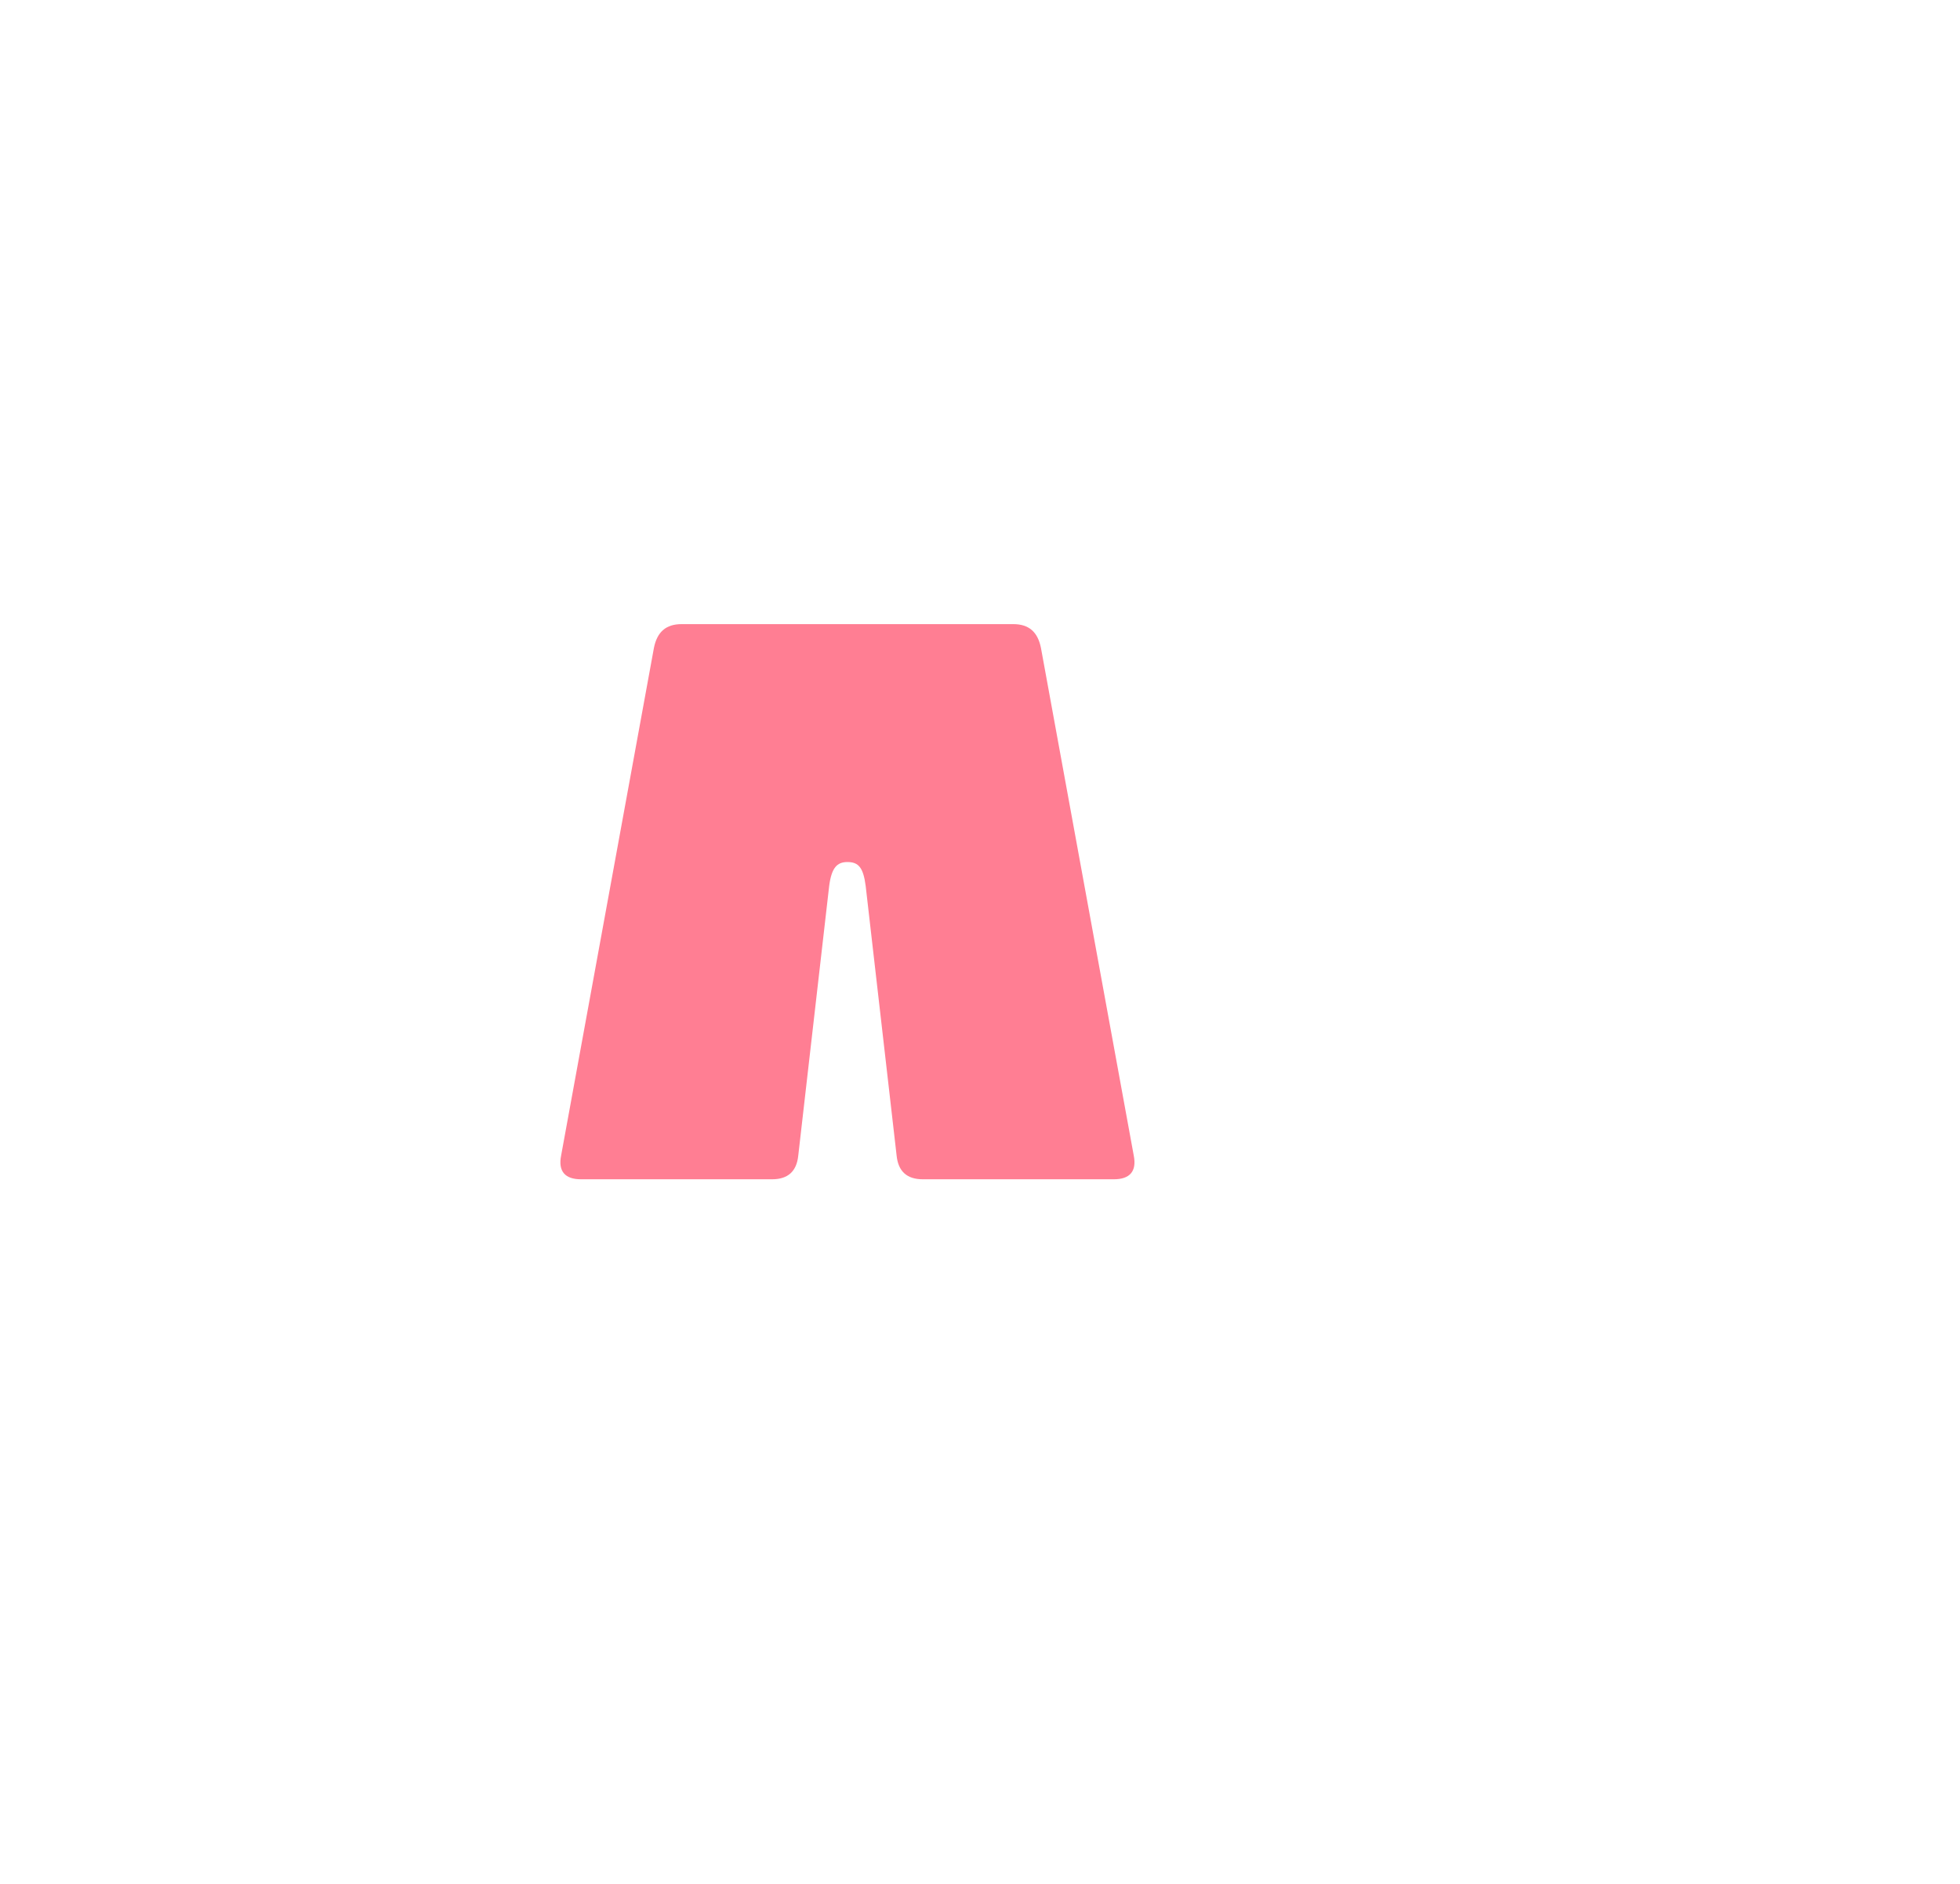
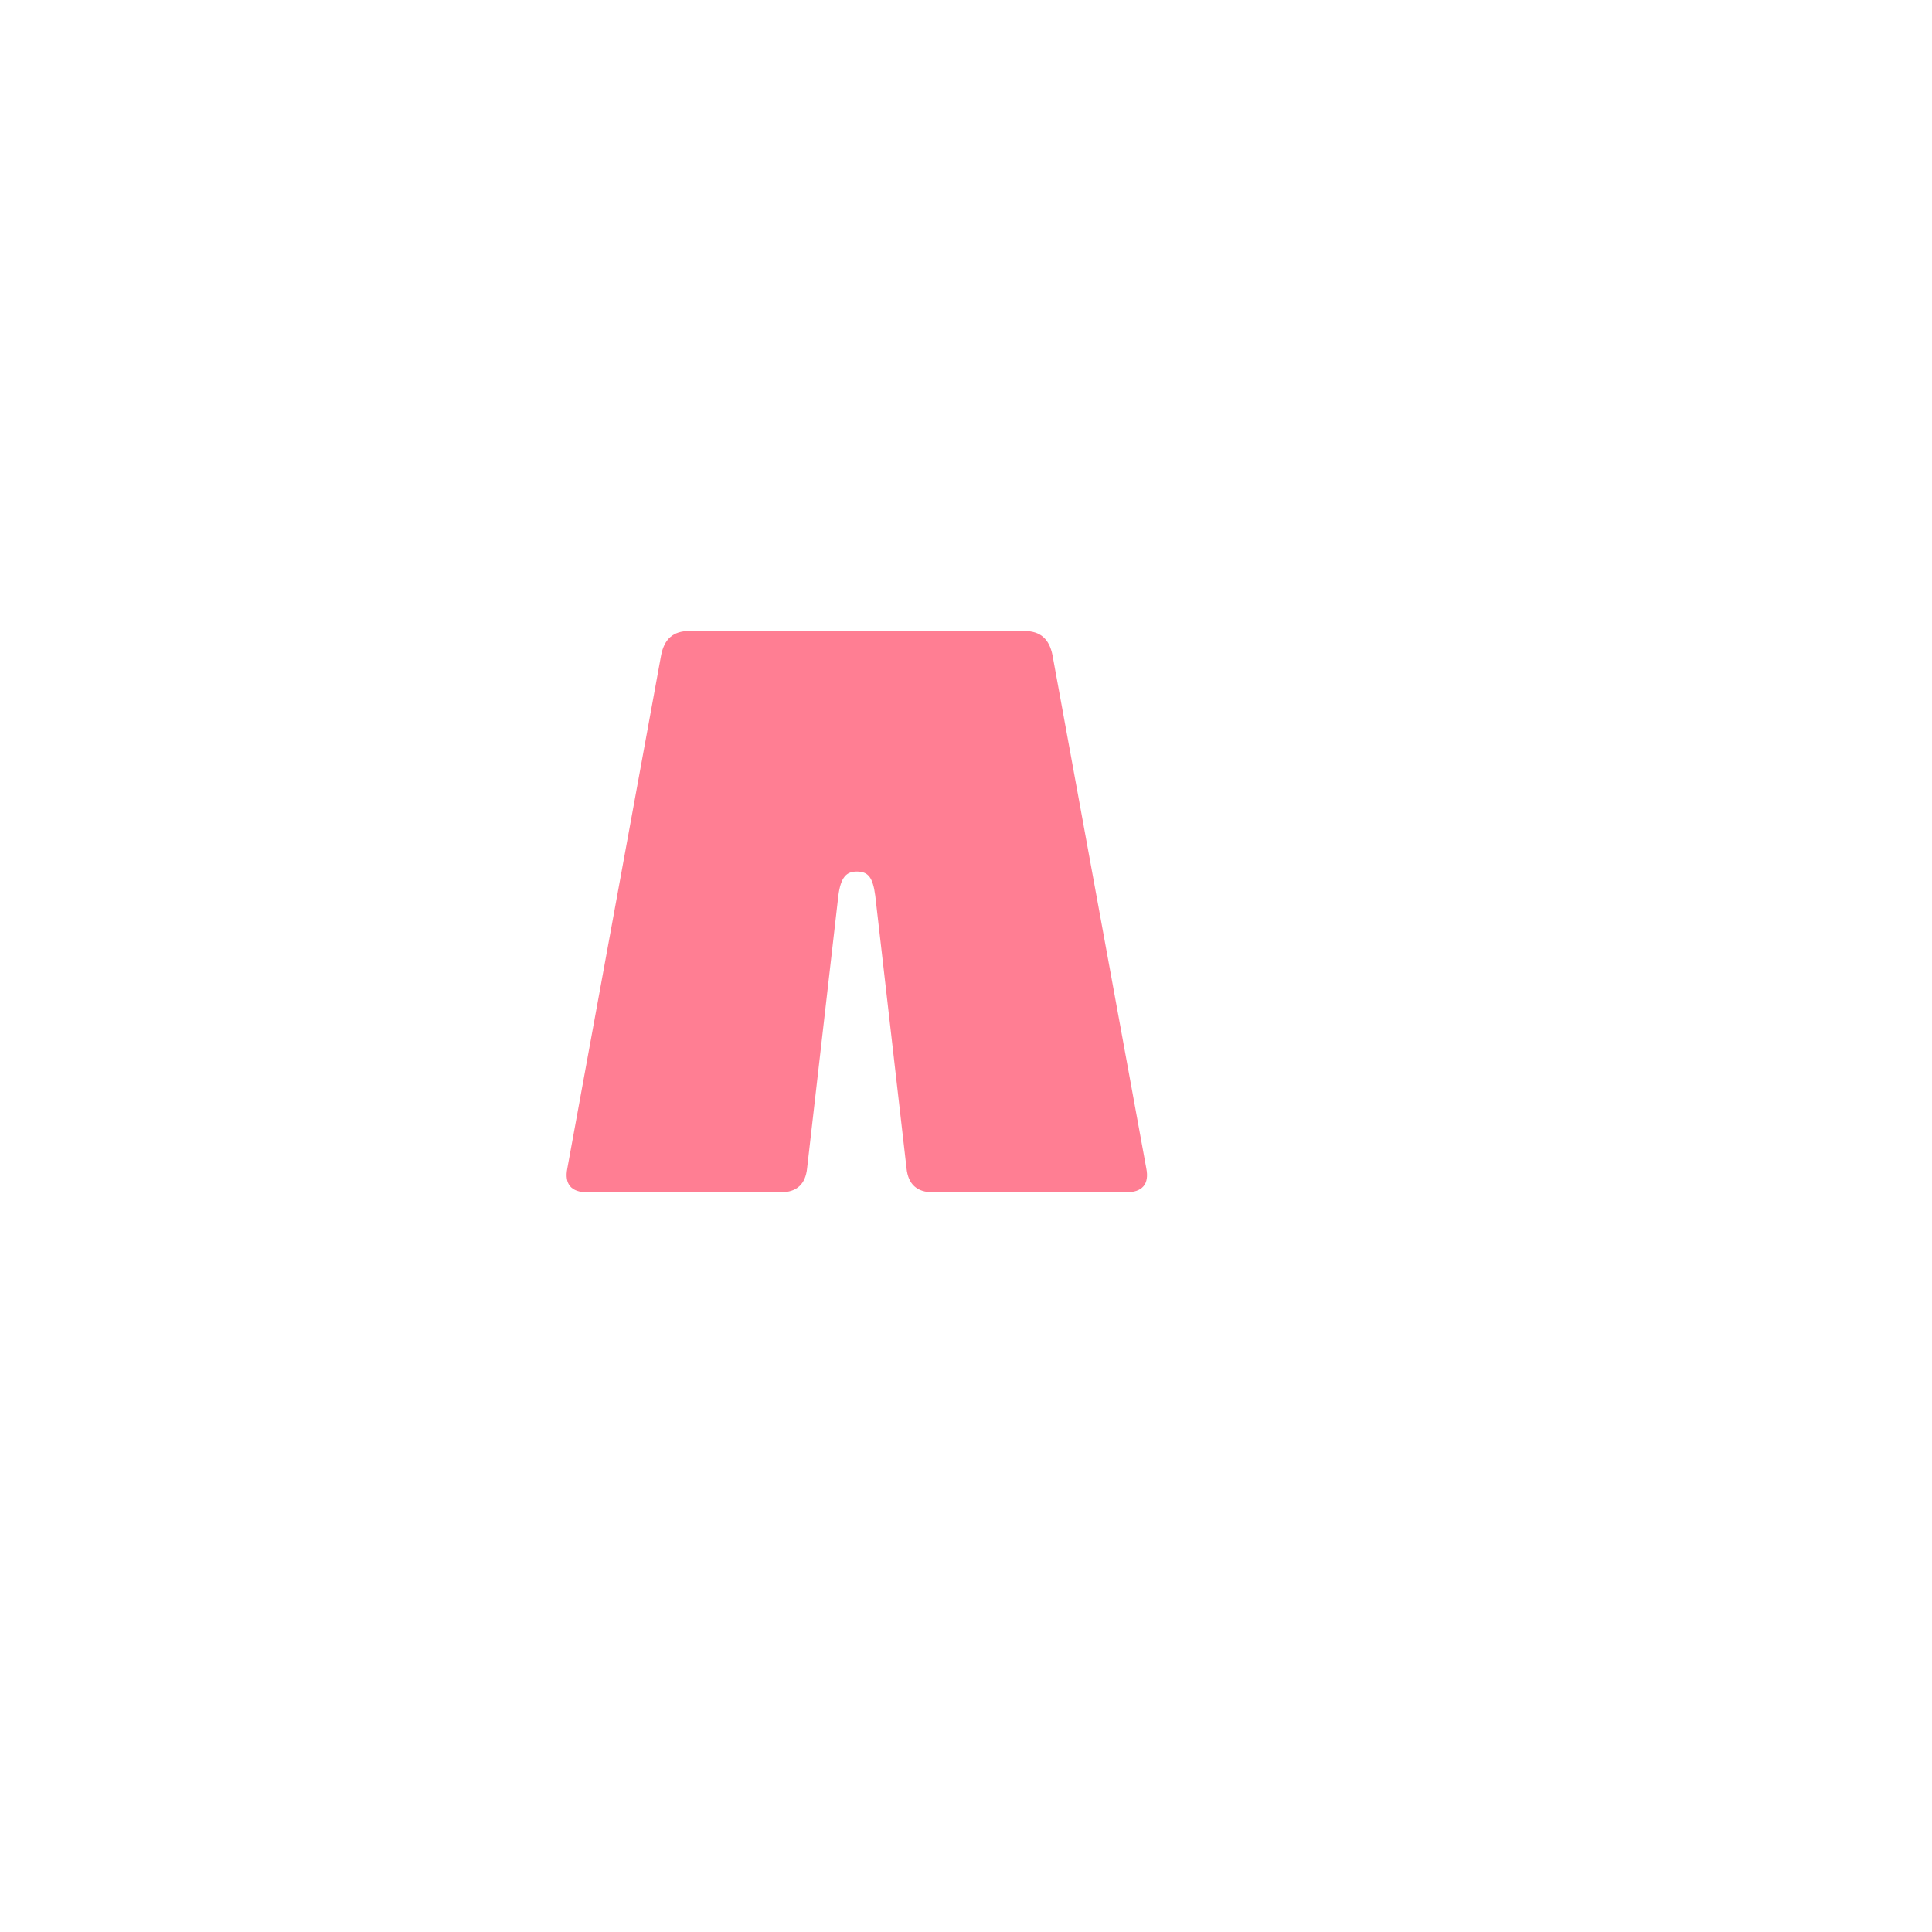
- <svg xmlns="http://www.w3.org/2000/svg" width="100%" height="100%" viewBox="0 0 359 345" version="1.1" xml:space="preserve" style="fill-rule:evenodd;clip-rule:evenodd;stroke-linejoin:round;stroke-miterlimit:2;">
+ <svg xmlns="http://www.w3.org/2000/svg" width="40" height="40" viewBox="0 0 350 350" version="1.1" xml:space="preserve" style="fill-rule:evenodd;clip-rule:evenodd;stroke-linejoin:round;stroke-miterlimit:2;">
  <g transform="matrix(1,0,0,1,-900.643,0)">
    <g id="Монтажная-область2ллщ" transform="matrix(0.186634,0,0,0.318664,503.424,0)">
      <rect x="2128.33" y="0" width="1920" height="1080" style="fill:none;" />
      <g transform="matrix(-18.5129,1.32783e-15,-2.26718e-15,-10.8426,13147,2691.49)">
        <path d="M547.658,186.98C547.574,186.139 547.111,185.719 546.271,185.719L536.138,185.719C535.298,185.719 534.919,186.139 535.087,186.98L540.006,213.887C540.175,214.728 540.637,215.148 541.478,215.148L559.051,215.148C559.892,215.148 560.355,214.728 560.523,213.887L565.442,186.98C565.61,186.139 565.232,185.719 564.391,185.719L554.259,185.719C553.418,185.719 552.955,186.139 552.871,186.98L551.232,201.274C551.105,202.241 550.811,202.536 550.265,202.536C549.676,202.536 549.424,202.241 549.298,201.274L547.658,186.98Z" style="fill:rgb(255,126,147);fill-rule:nonzero;" />
      </g>
    </g>
  </g>
</svg>
